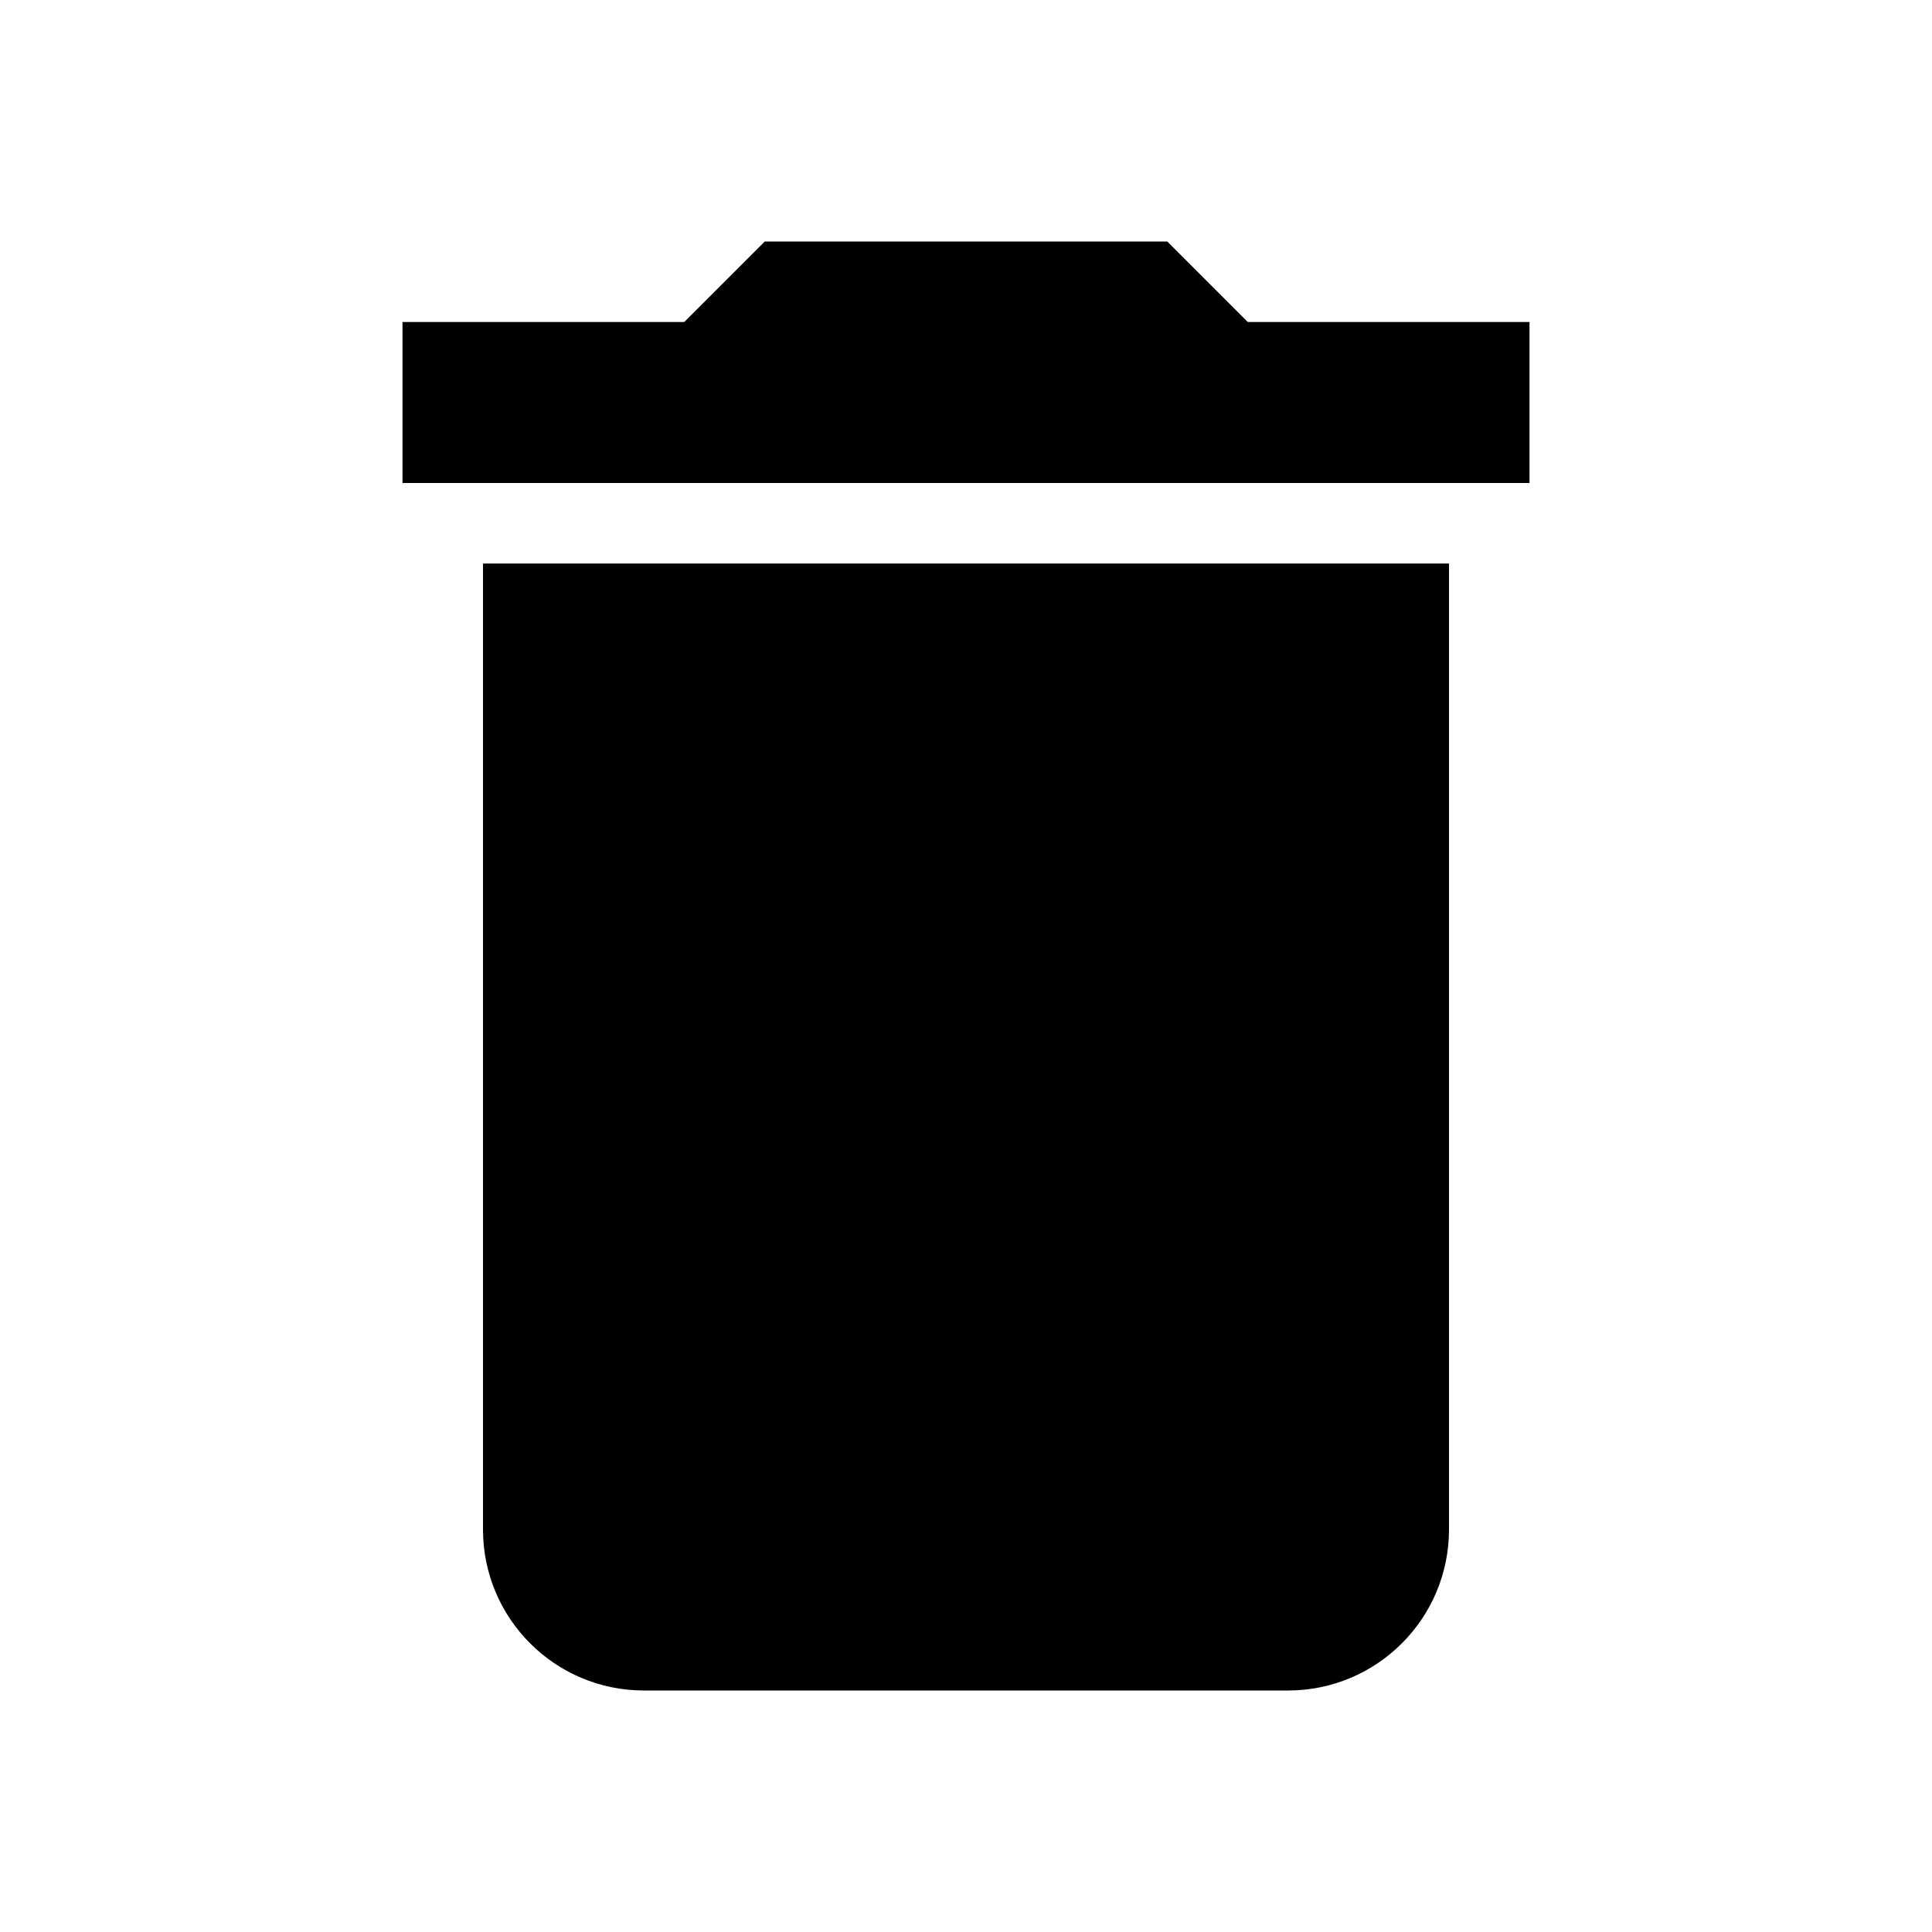
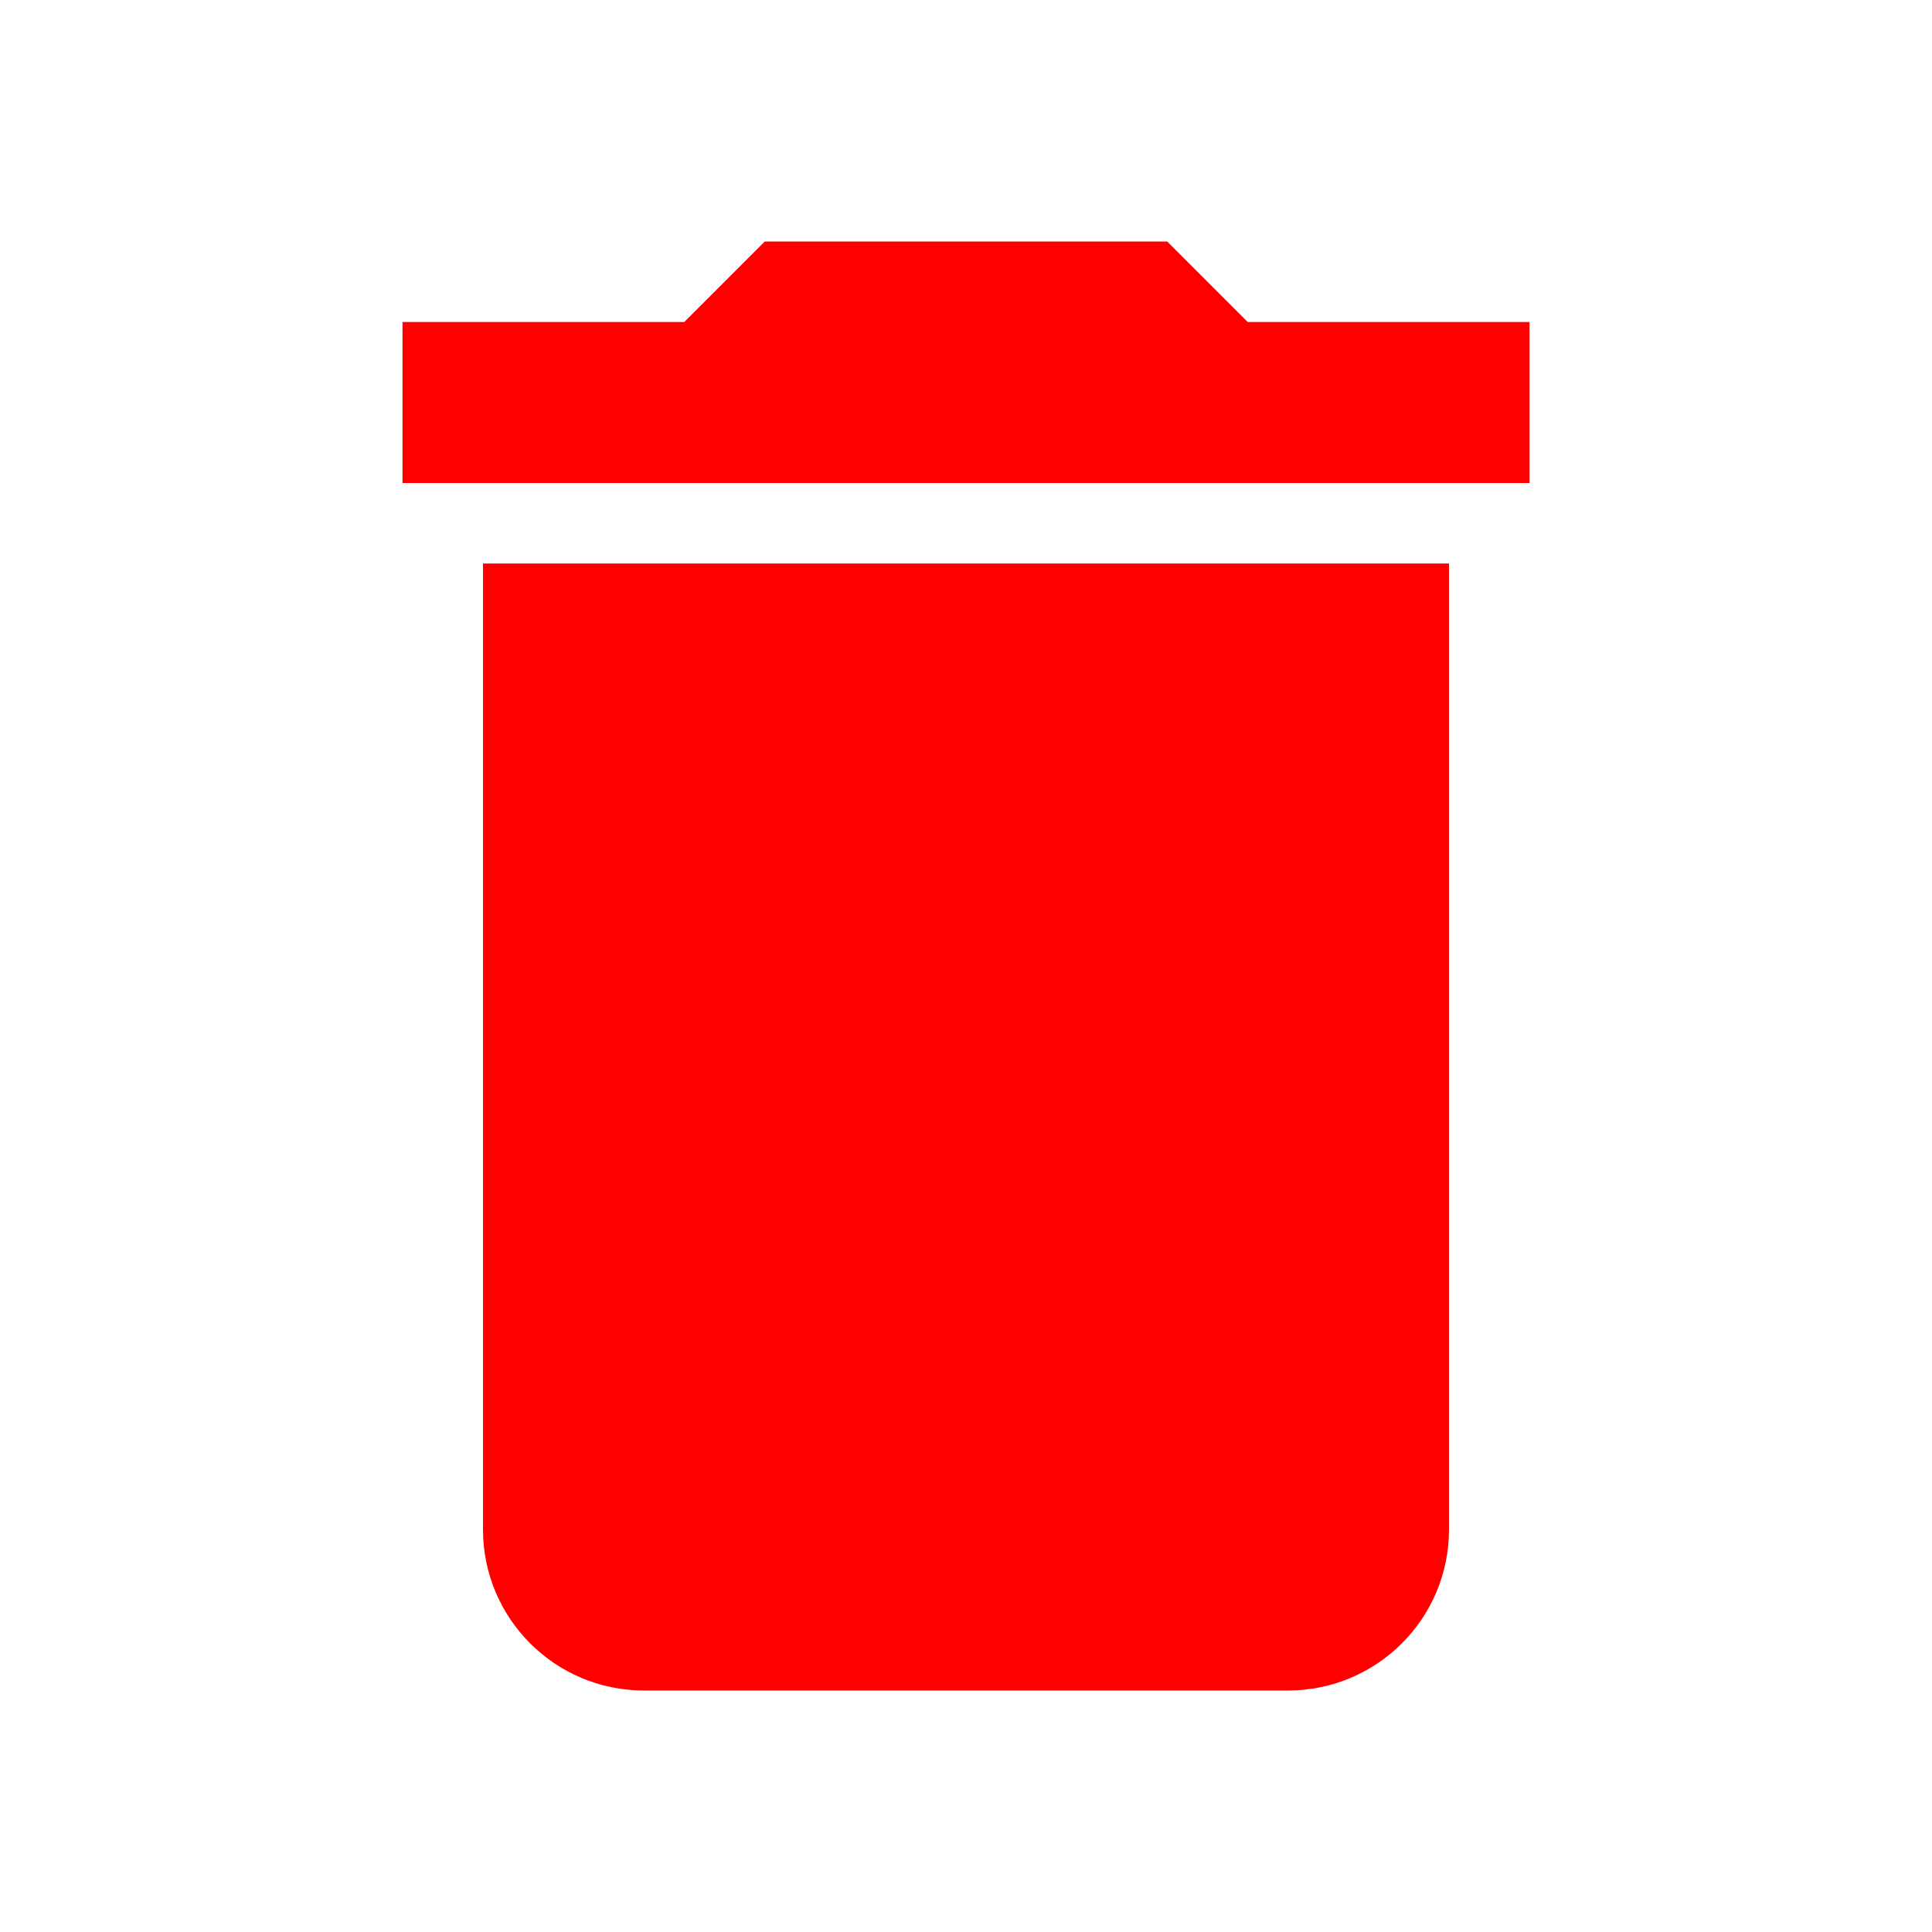
<svg xmlns="http://www.w3.org/2000/svg" height="48" viewBox="0 0 48 48" width="48">
-   <path d="M12 38c0 2.21 1.79 4 4 4h16c2.21 0 4-1.79 4-4v-24h-24v24zm26-30h-7l-2-2h-10l-2 2h-7v4h28v-4z" />
+   <path d="M12 38c0 2.21 1.79 4 4 4h16c2.21 0 4-1.79 4-4v-24h-24v24zm26-30h-7l-2-2h-10l-2 2h-7v4h28v-4z" fill="rgb(255,0,0)" />
  <path d="M0 0h48v48h-48z" fill="none" />
</svg>
